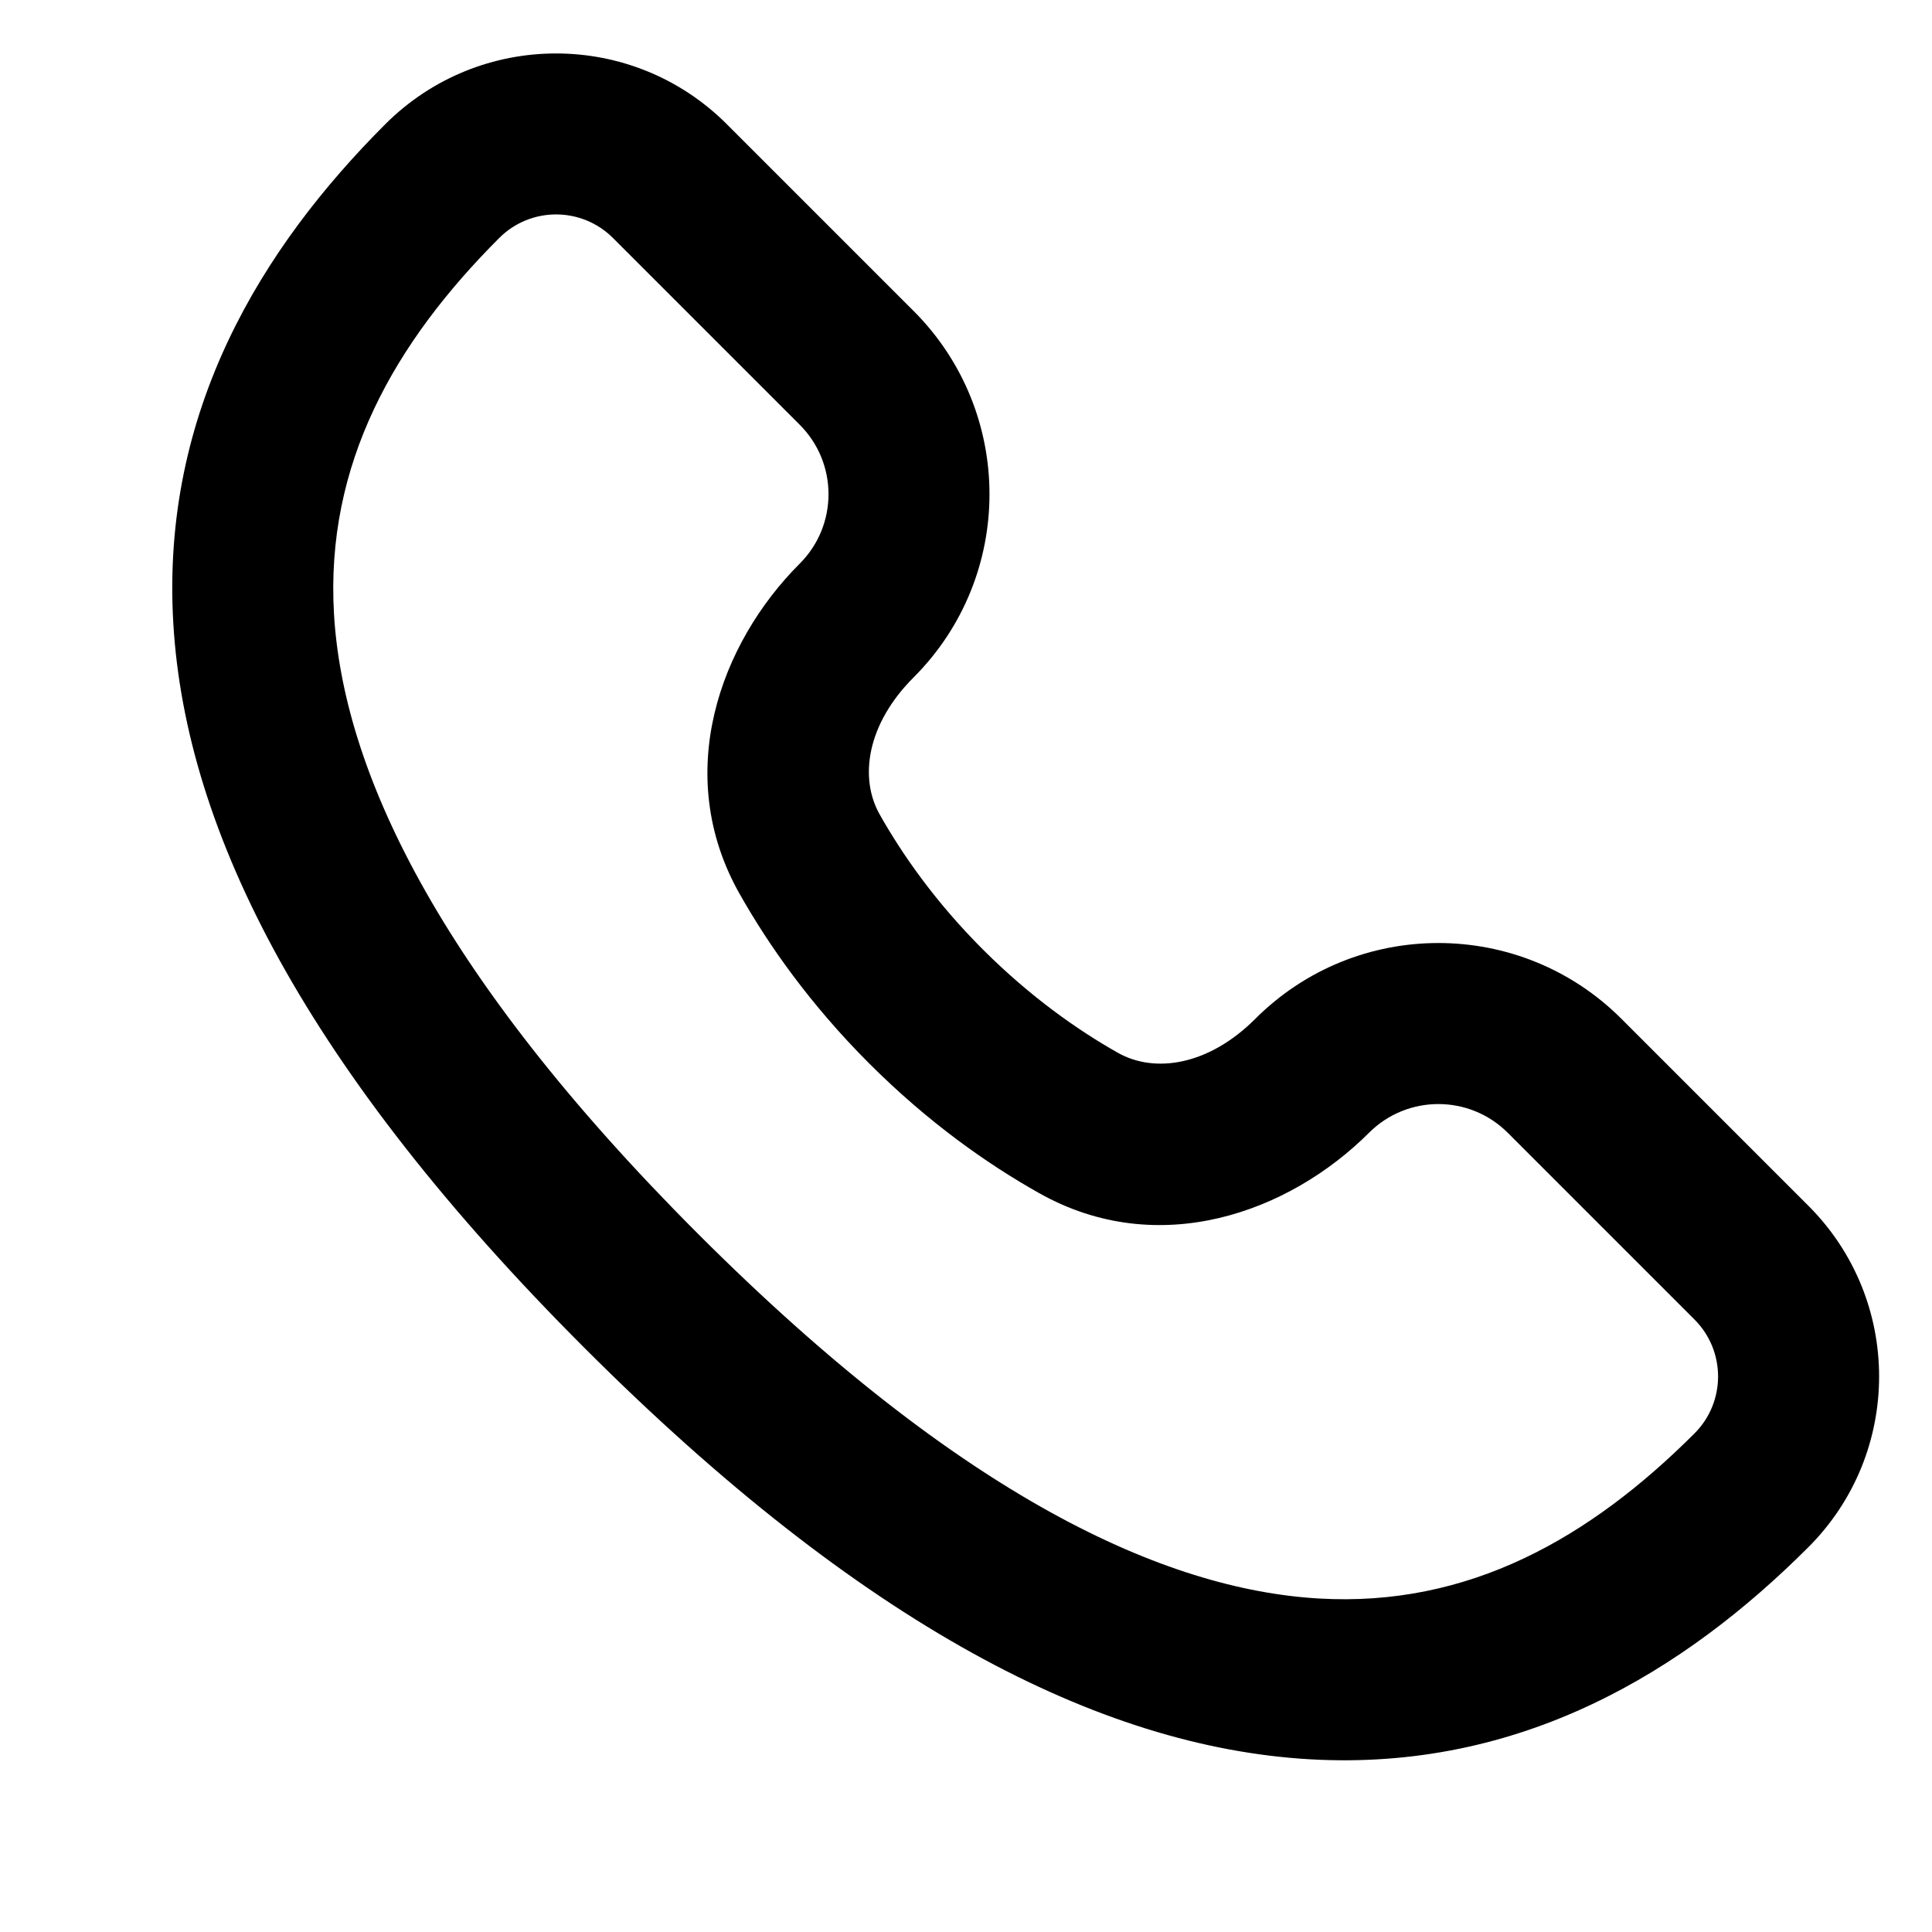
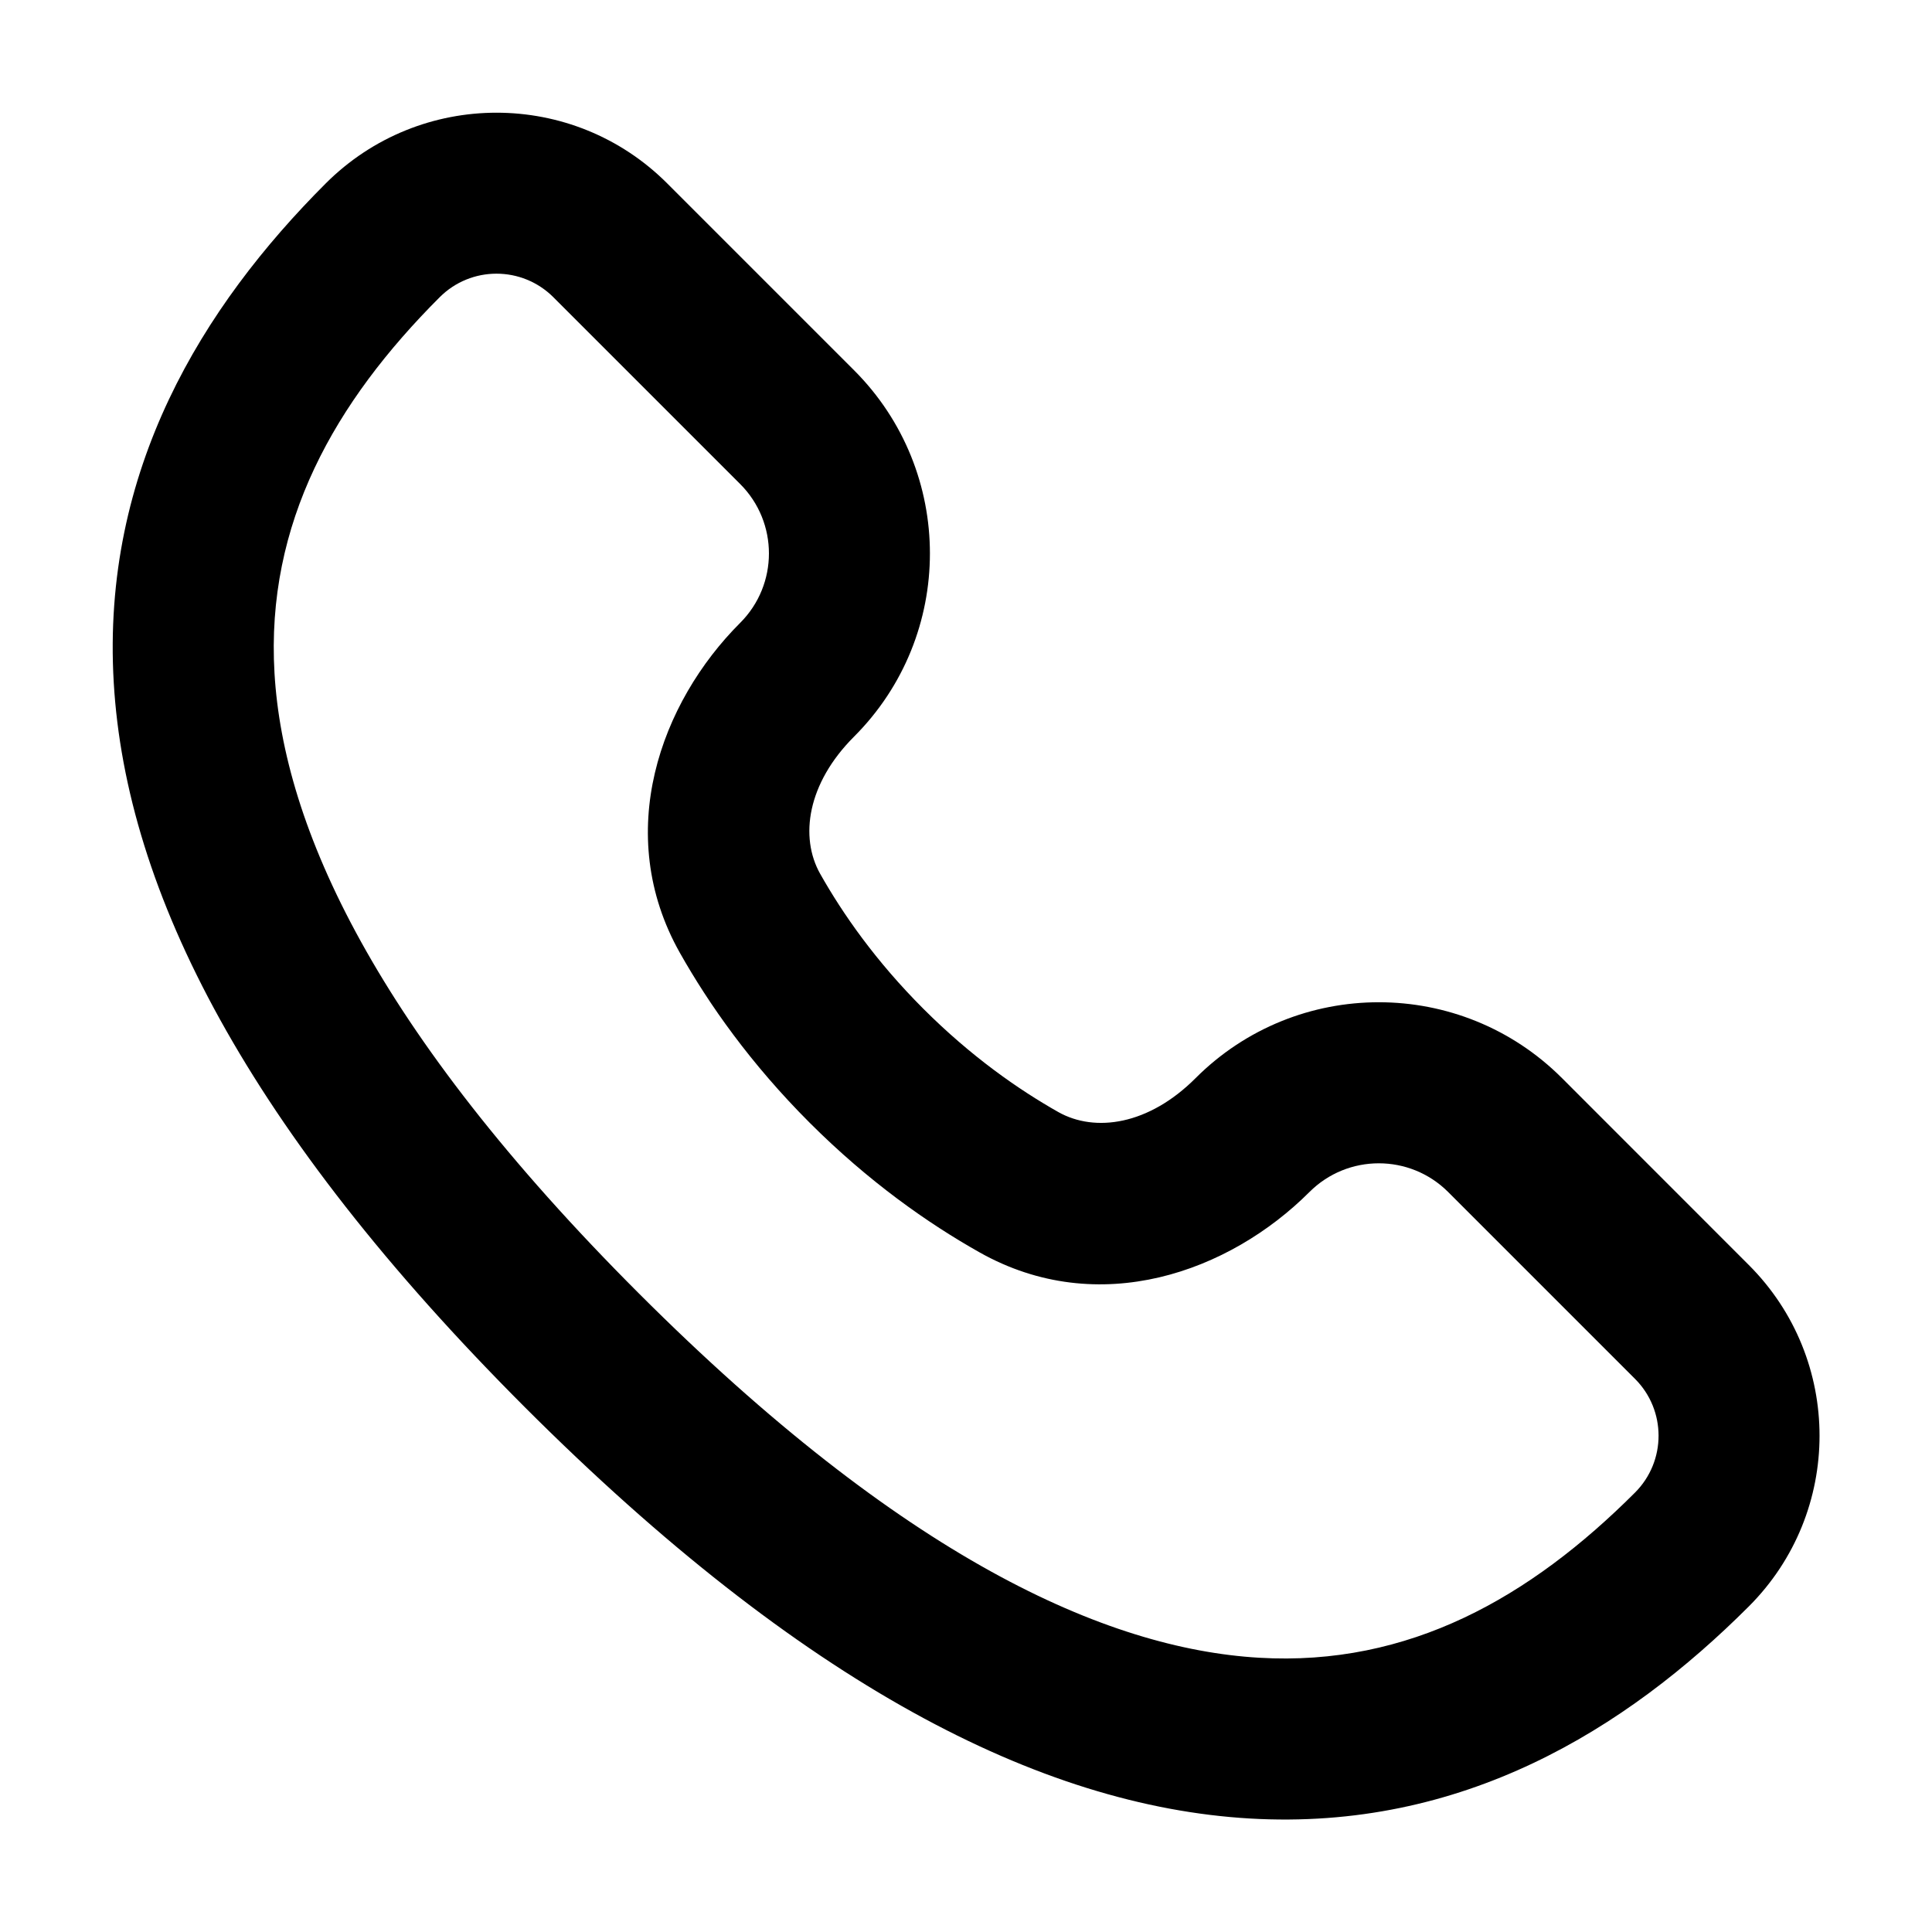
<svg xmlns="http://www.w3.org/2000/svg" width="24" height="24" viewBox="0 0 24 24" fill="none">
-   <path fill-rule="evenodd" clip-rule="evenodd" d="M16.38 19.857C18.245 19.967 19.75 19.106 21.05 17.806C21.44 17.416 21.44 16.782 21.05 16.392L18.73 14.072C18.254 13.596 17.482 13.596 17.006 14.072C16.014 15.063 14.389 15.657 12.906 14.82C12.266 14.46 11.53 13.943 10.797 13.21C10.064 12.477 9.547 11.74 9.186 11.101C8.349 9.618 8.943 7.992 9.935 7.001C10.411 6.525 10.411 5.753 9.935 5.277L7.615 2.957C7.224 2.566 6.591 2.566 6.201 2.957C4.901 4.257 4.04 5.762 4.149 7.627C4.261 9.53 5.396 12.052 8.675 15.331C11.954 18.61 14.476 19.745 16.38 19.857ZM16.262 21.854C13.658 21.701 10.7 20.184 7.261 16.745C3.823 13.307 2.306 10.349 2.153 7.744C1.997 5.101 3.258 3.071 4.786 1.543C5.958 0.371 7.857 0.371 9.029 1.543L11.349 3.863C12.606 5.12 12.606 7.158 11.349 8.415C10.767 8.997 10.671 9.663 10.928 10.118C11.21 10.617 11.62 11.205 12.211 11.796C12.802 12.386 13.389 12.797 13.888 13.079C14.343 13.335 15.01 13.239 15.592 12.658C16.849 11.4 18.887 11.4 20.144 12.658L22.464 14.978C23.636 16.149 23.636 18.049 22.464 19.22C20.935 20.749 18.905 22.009 16.262 21.854Z" fill="black" />
+   <path fill-rule="evenodd" clip-rule="evenodd" d="M15.64 20.593C17.505 20.703 19.01 19.842 20.31 18.542C20.701 18.152 20.701 17.518 20.31 17.128L17.99 14.808C17.514 14.332 16.742 14.332 16.266 14.808C15.274 15.8 13.649 16.393 12.166 15.556C11.527 15.196 10.79 14.679 10.057 13.946C9.324 13.213 8.807 12.476 8.446 11.837C7.61 10.354 8.203 8.728 9.195 7.737C9.671 7.261 9.671 6.489 9.195 6.013L6.875 3.693C6.484 3.302 5.851 3.302 5.461 3.693C4.161 4.993 3.3 6.498 3.41 8.363C3.522 10.267 4.656 12.788 7.936 16.067C11.215 19.346 13.736 20.481 15.64 20.593ZM15.522 22.59C12.918 22.437 9.96 20.92 6.521 17.482C3.083 14.043 1.566 11.085 1.413 8.48C1.258 5.838 2.518 3.807 4.046 2.279C5.218 1.107 7.118 1.107 8.289 2.279L10.609 4.599C11.866 5.856 11.866 7.894 10.609 9.151C10.027 9.733 9.932 10.399 10.188 10.854C10.47 11.354 10.88 11.941 11.471 12.532C12.062 13.123 12.649 13.533 13.148 13.815C13.604 14.071 14.27 13.976 14.852 13.393C16.109 12.136 18.147 12.136 19.404 13.393L21.724 15.714C22.896 16.885 22.896 18.785 21.724 19.956C20.195 21.485 18.165 22.745 15.522 22.59Z" fill="black" />
</svg>
